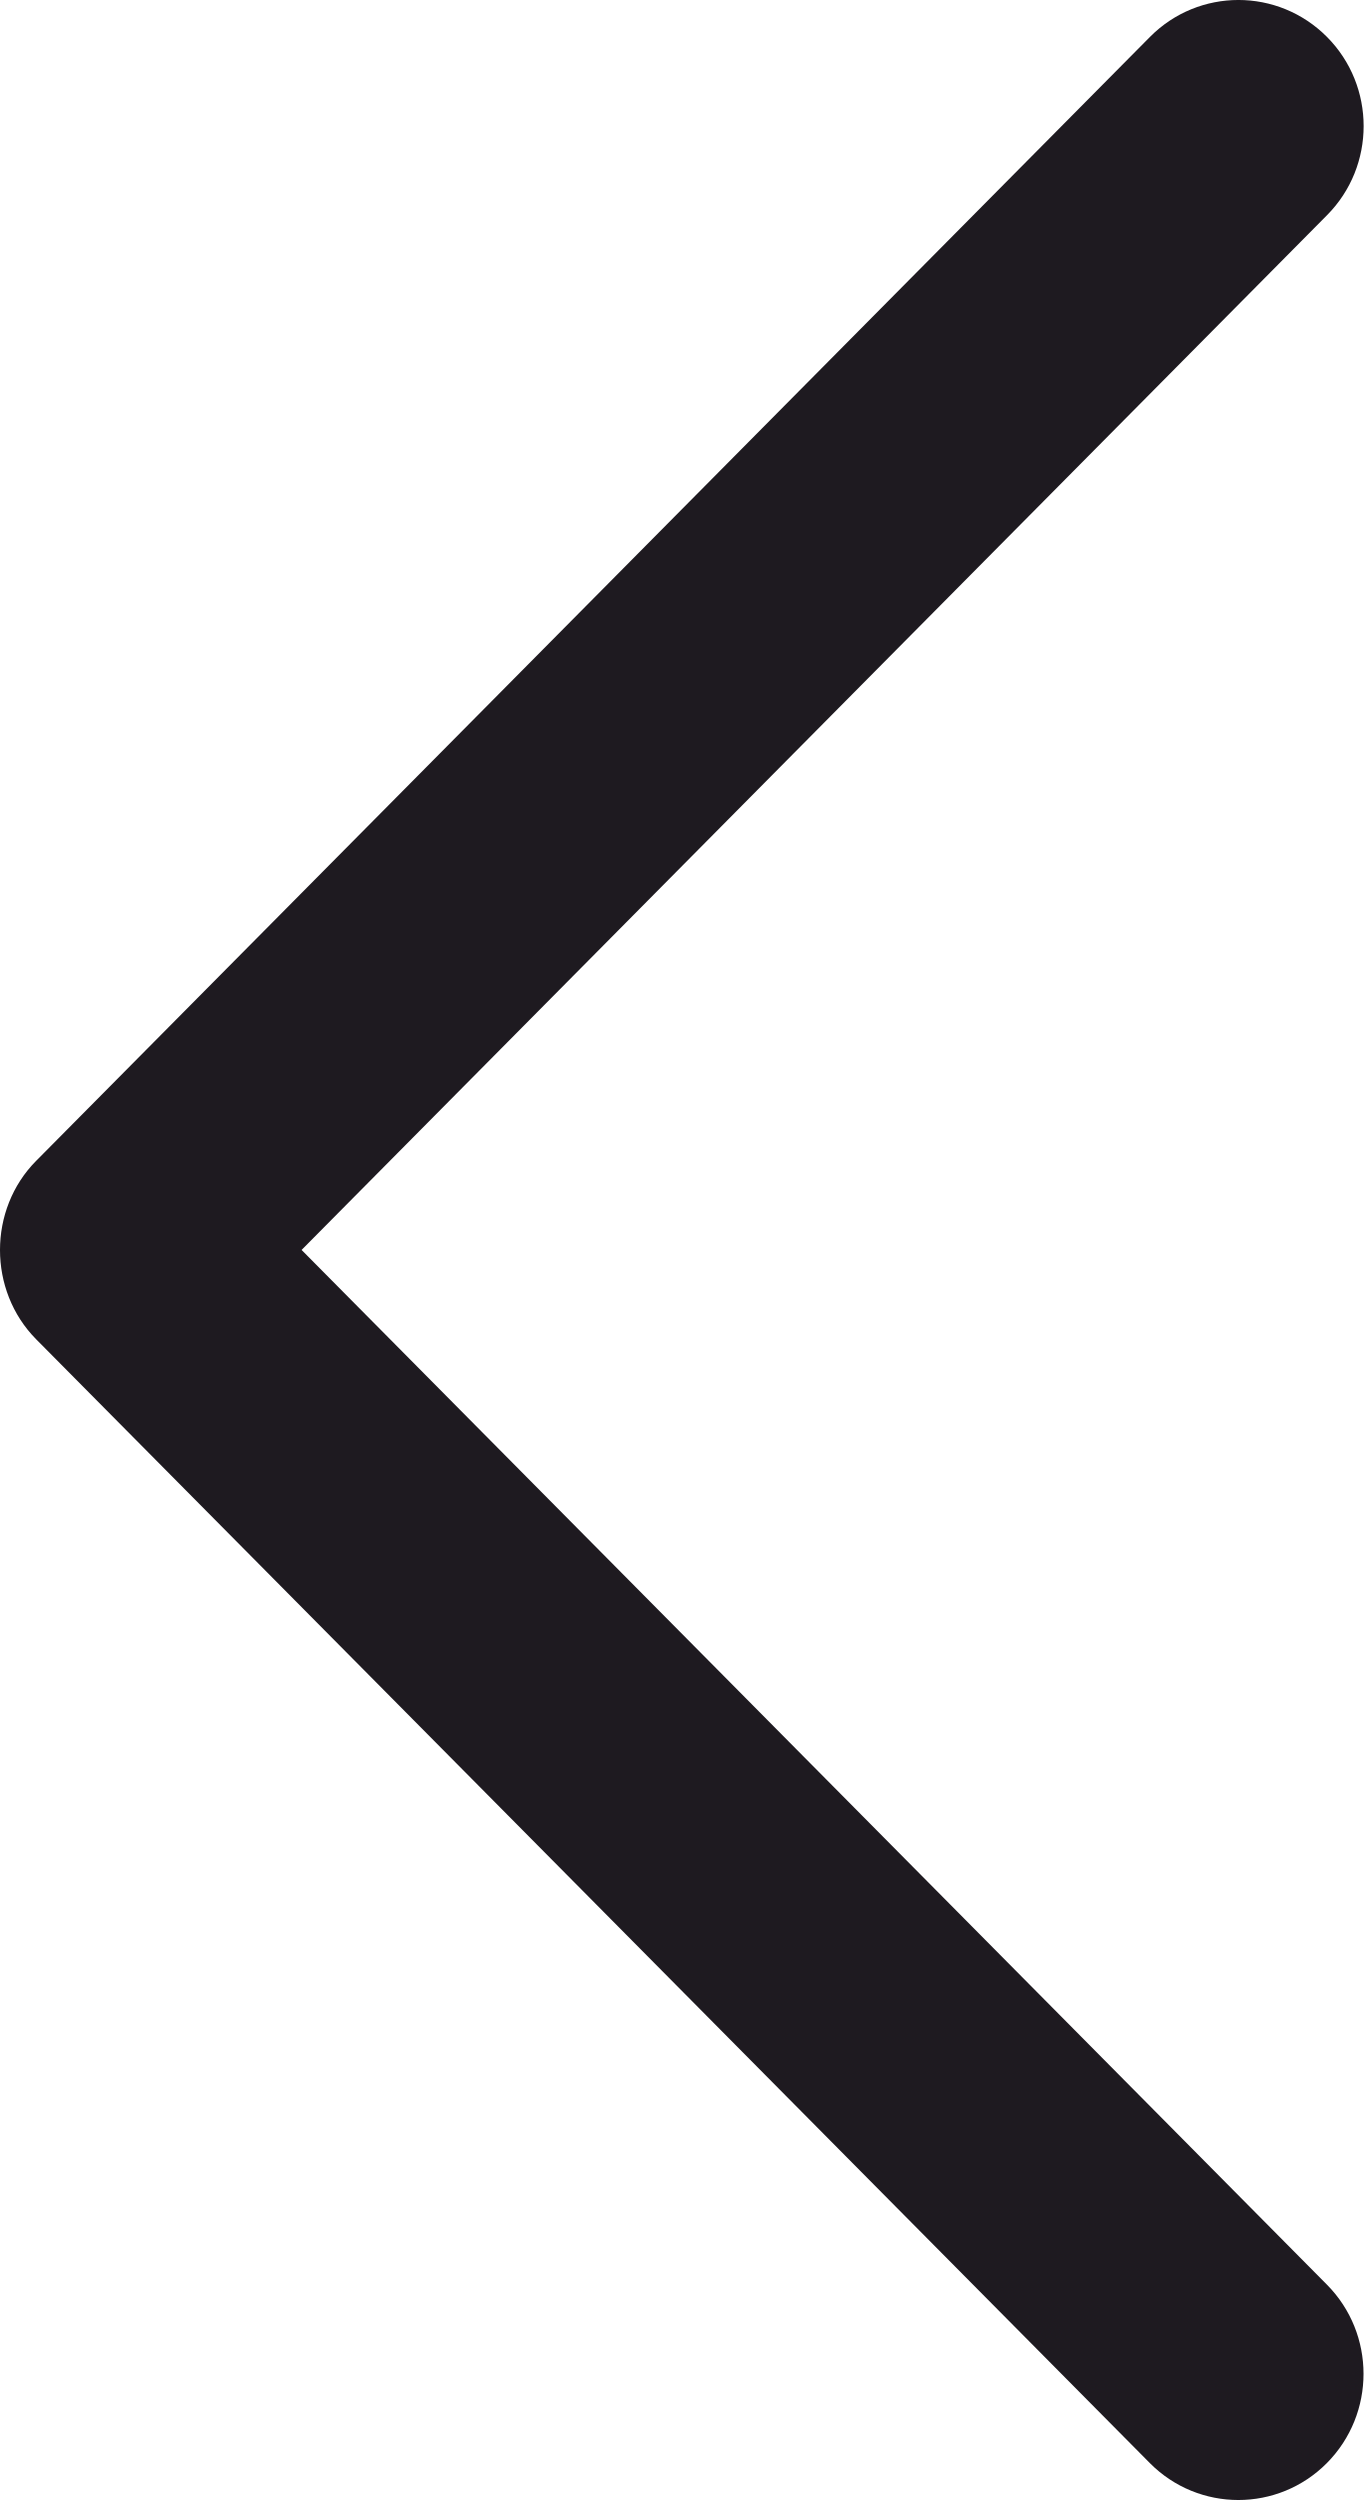
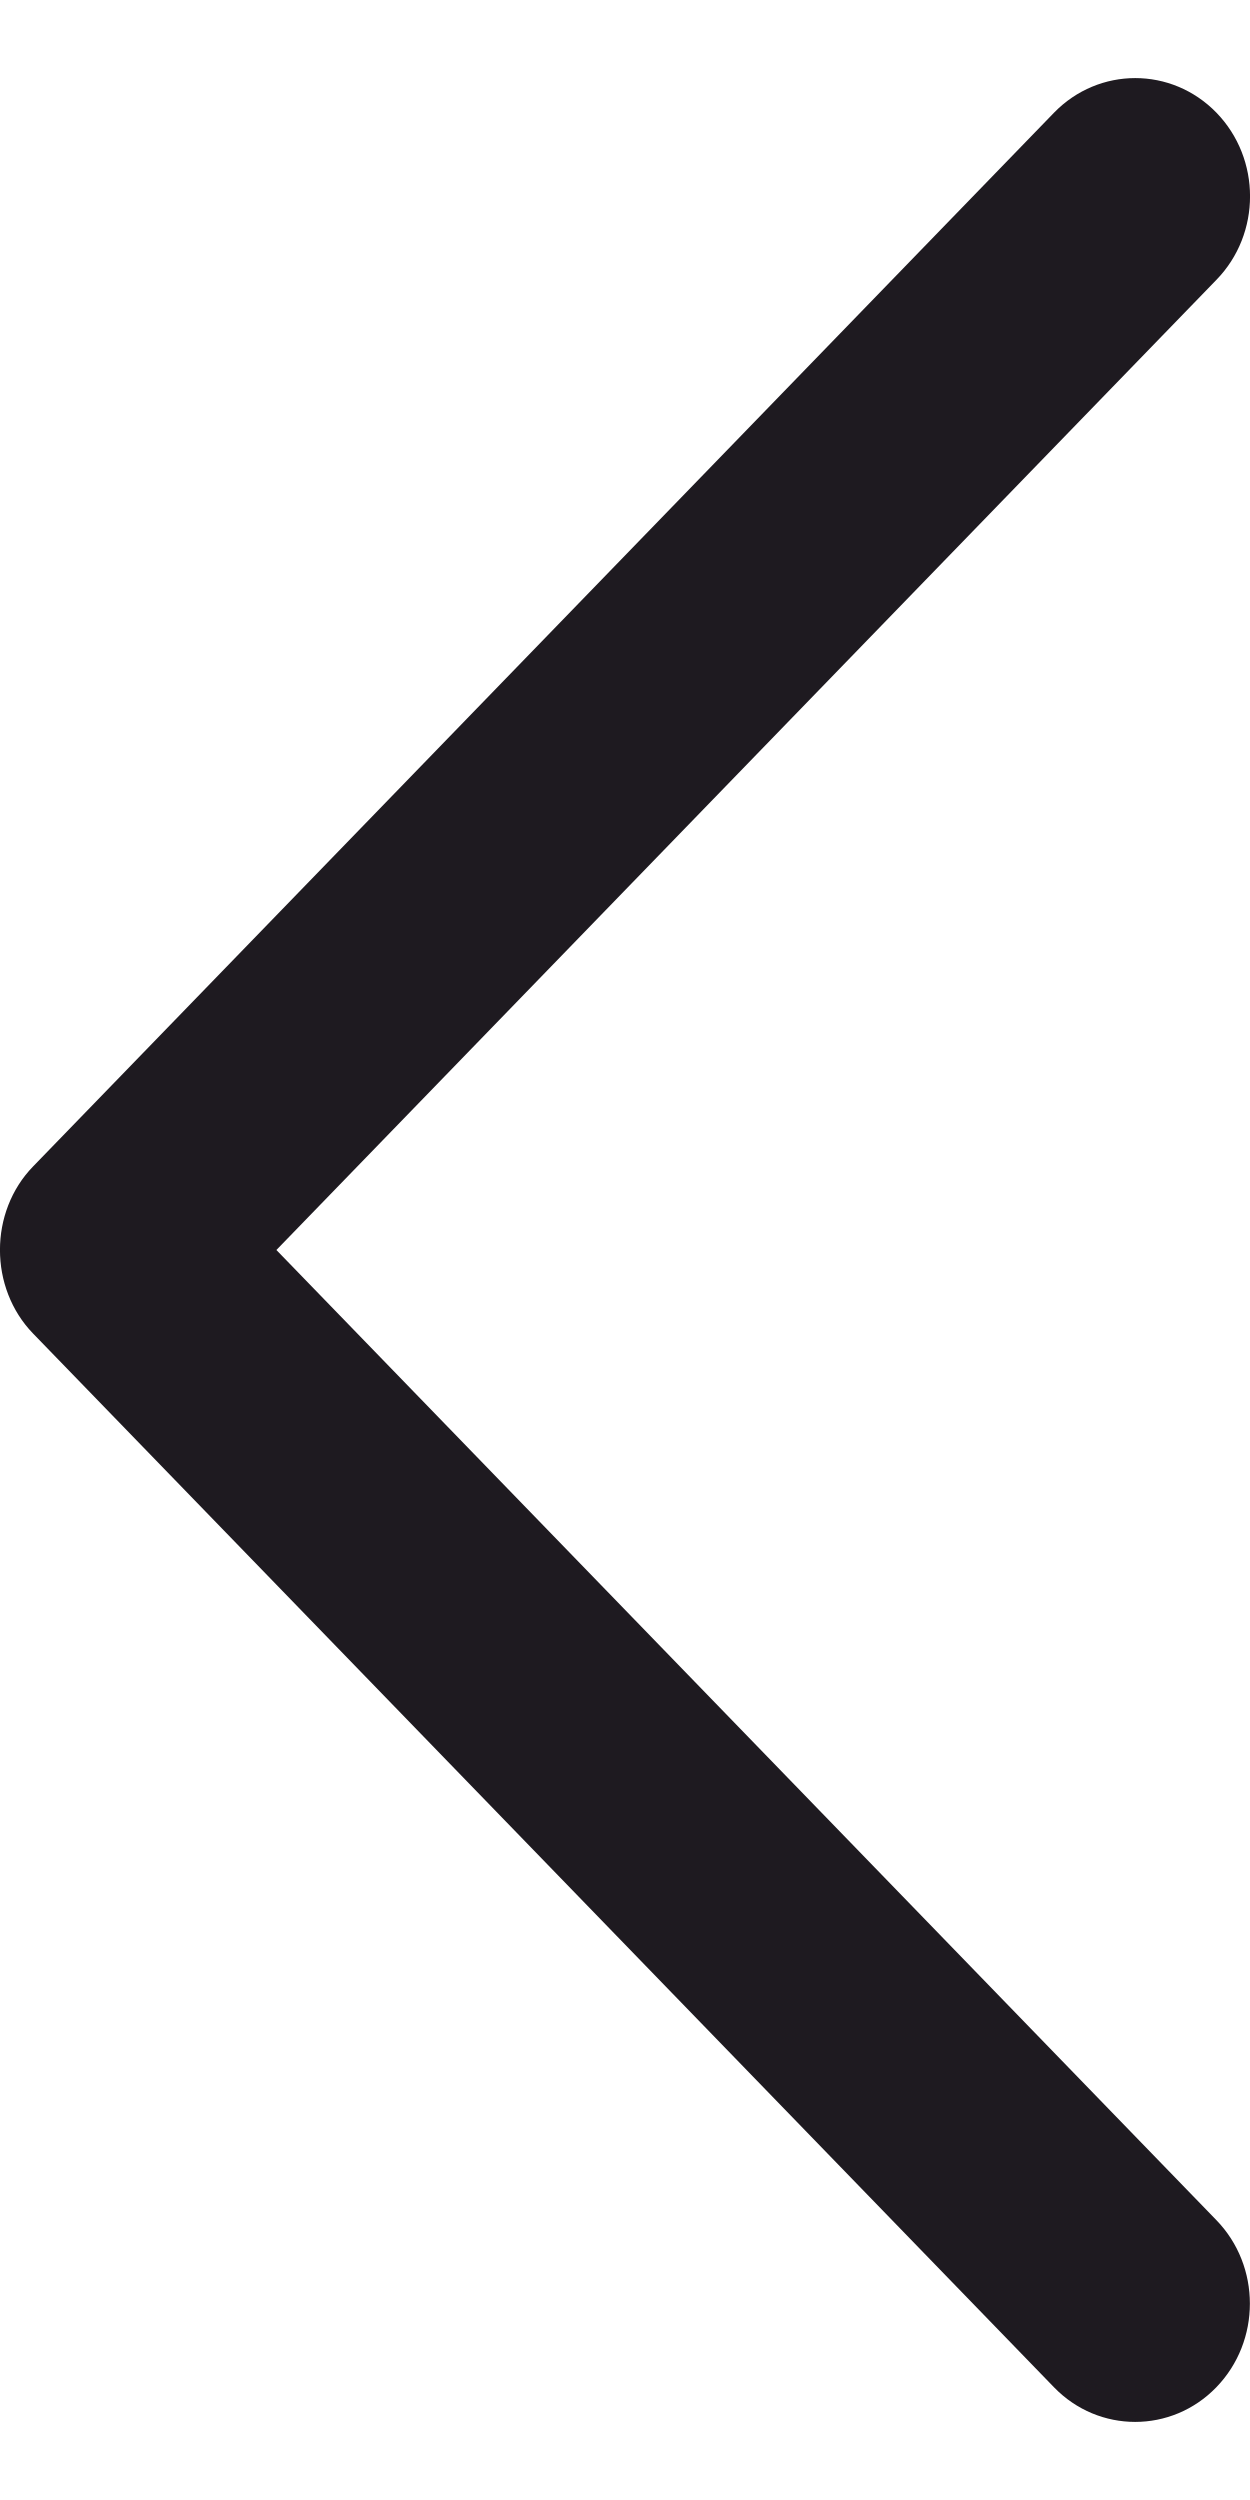
- <svg xmlns="http://www.w3.org/2000/svg" width="24" height="44" viewBox="0 0 24 44" fill="none">
-   <path d="M0.637 20.43L20.239 0.65C21.099 -0.217 22.493 -0.217 23.355 0.65C24.215 1.516 24.215 2.922 23.355 3.788L5.308 21.999L23.353 40.209C24.213 41.076 24.213 42.482 23.353 43.35C22.493 44.217 21.097 44.217 20.237 43.35L0.635 23.57C-0.212 22.713 -0.212 21.285 0.637 20.43Z" fill="#1E1A20" />
+ <svg xmlns="http://www.w3.org/2000/svg" width="8" height="16" viewBox="0 0 8 16" fill="none">
+   <path d="M0.212 7.465L6.746 0.721C7.033 0.426 7.498 0.426 7.785 0.721C8.072 1.017 8.072 1.496 7.785 1.791L1.769 8L7.784 14.208C8.071 14.503 8.071 14.983 7.784 15.279C7.498 15.574 7.032 15.574 6.746 15.279L0.212 8.535C-0.071 8.243 -0.071 7.756 0.212 7.465Z" fill="#1E1A20" />
</svg>
